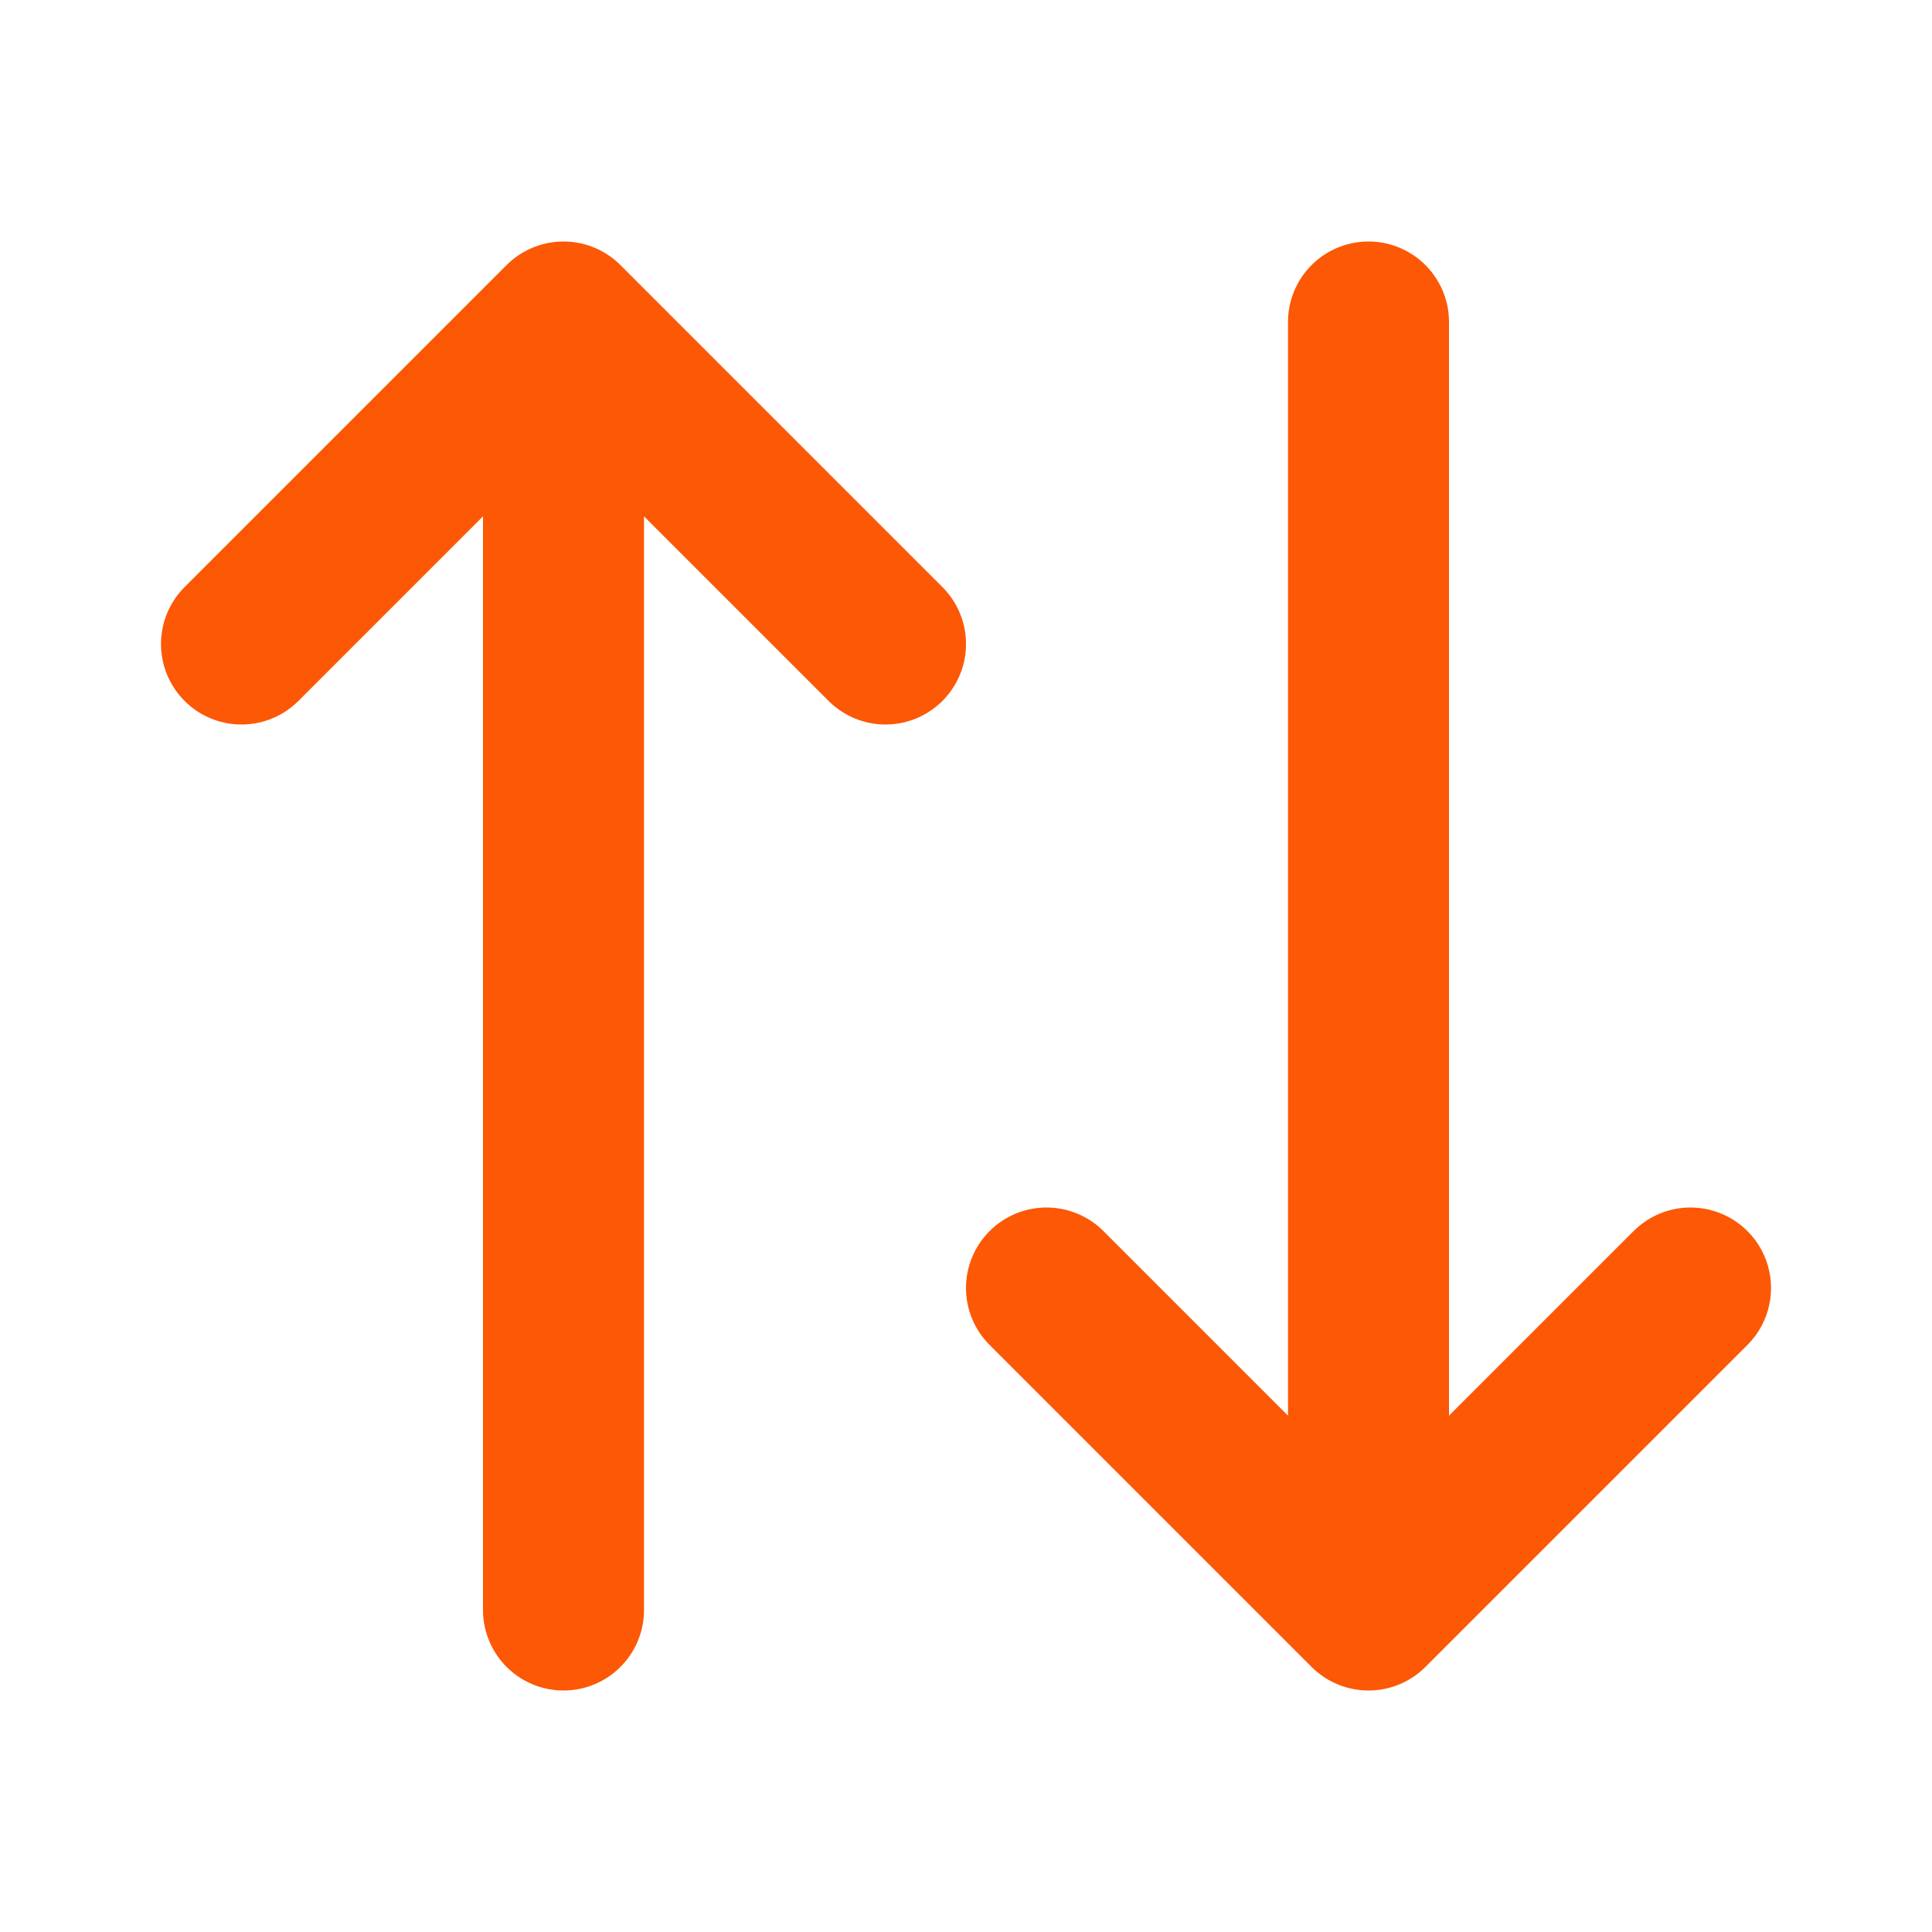
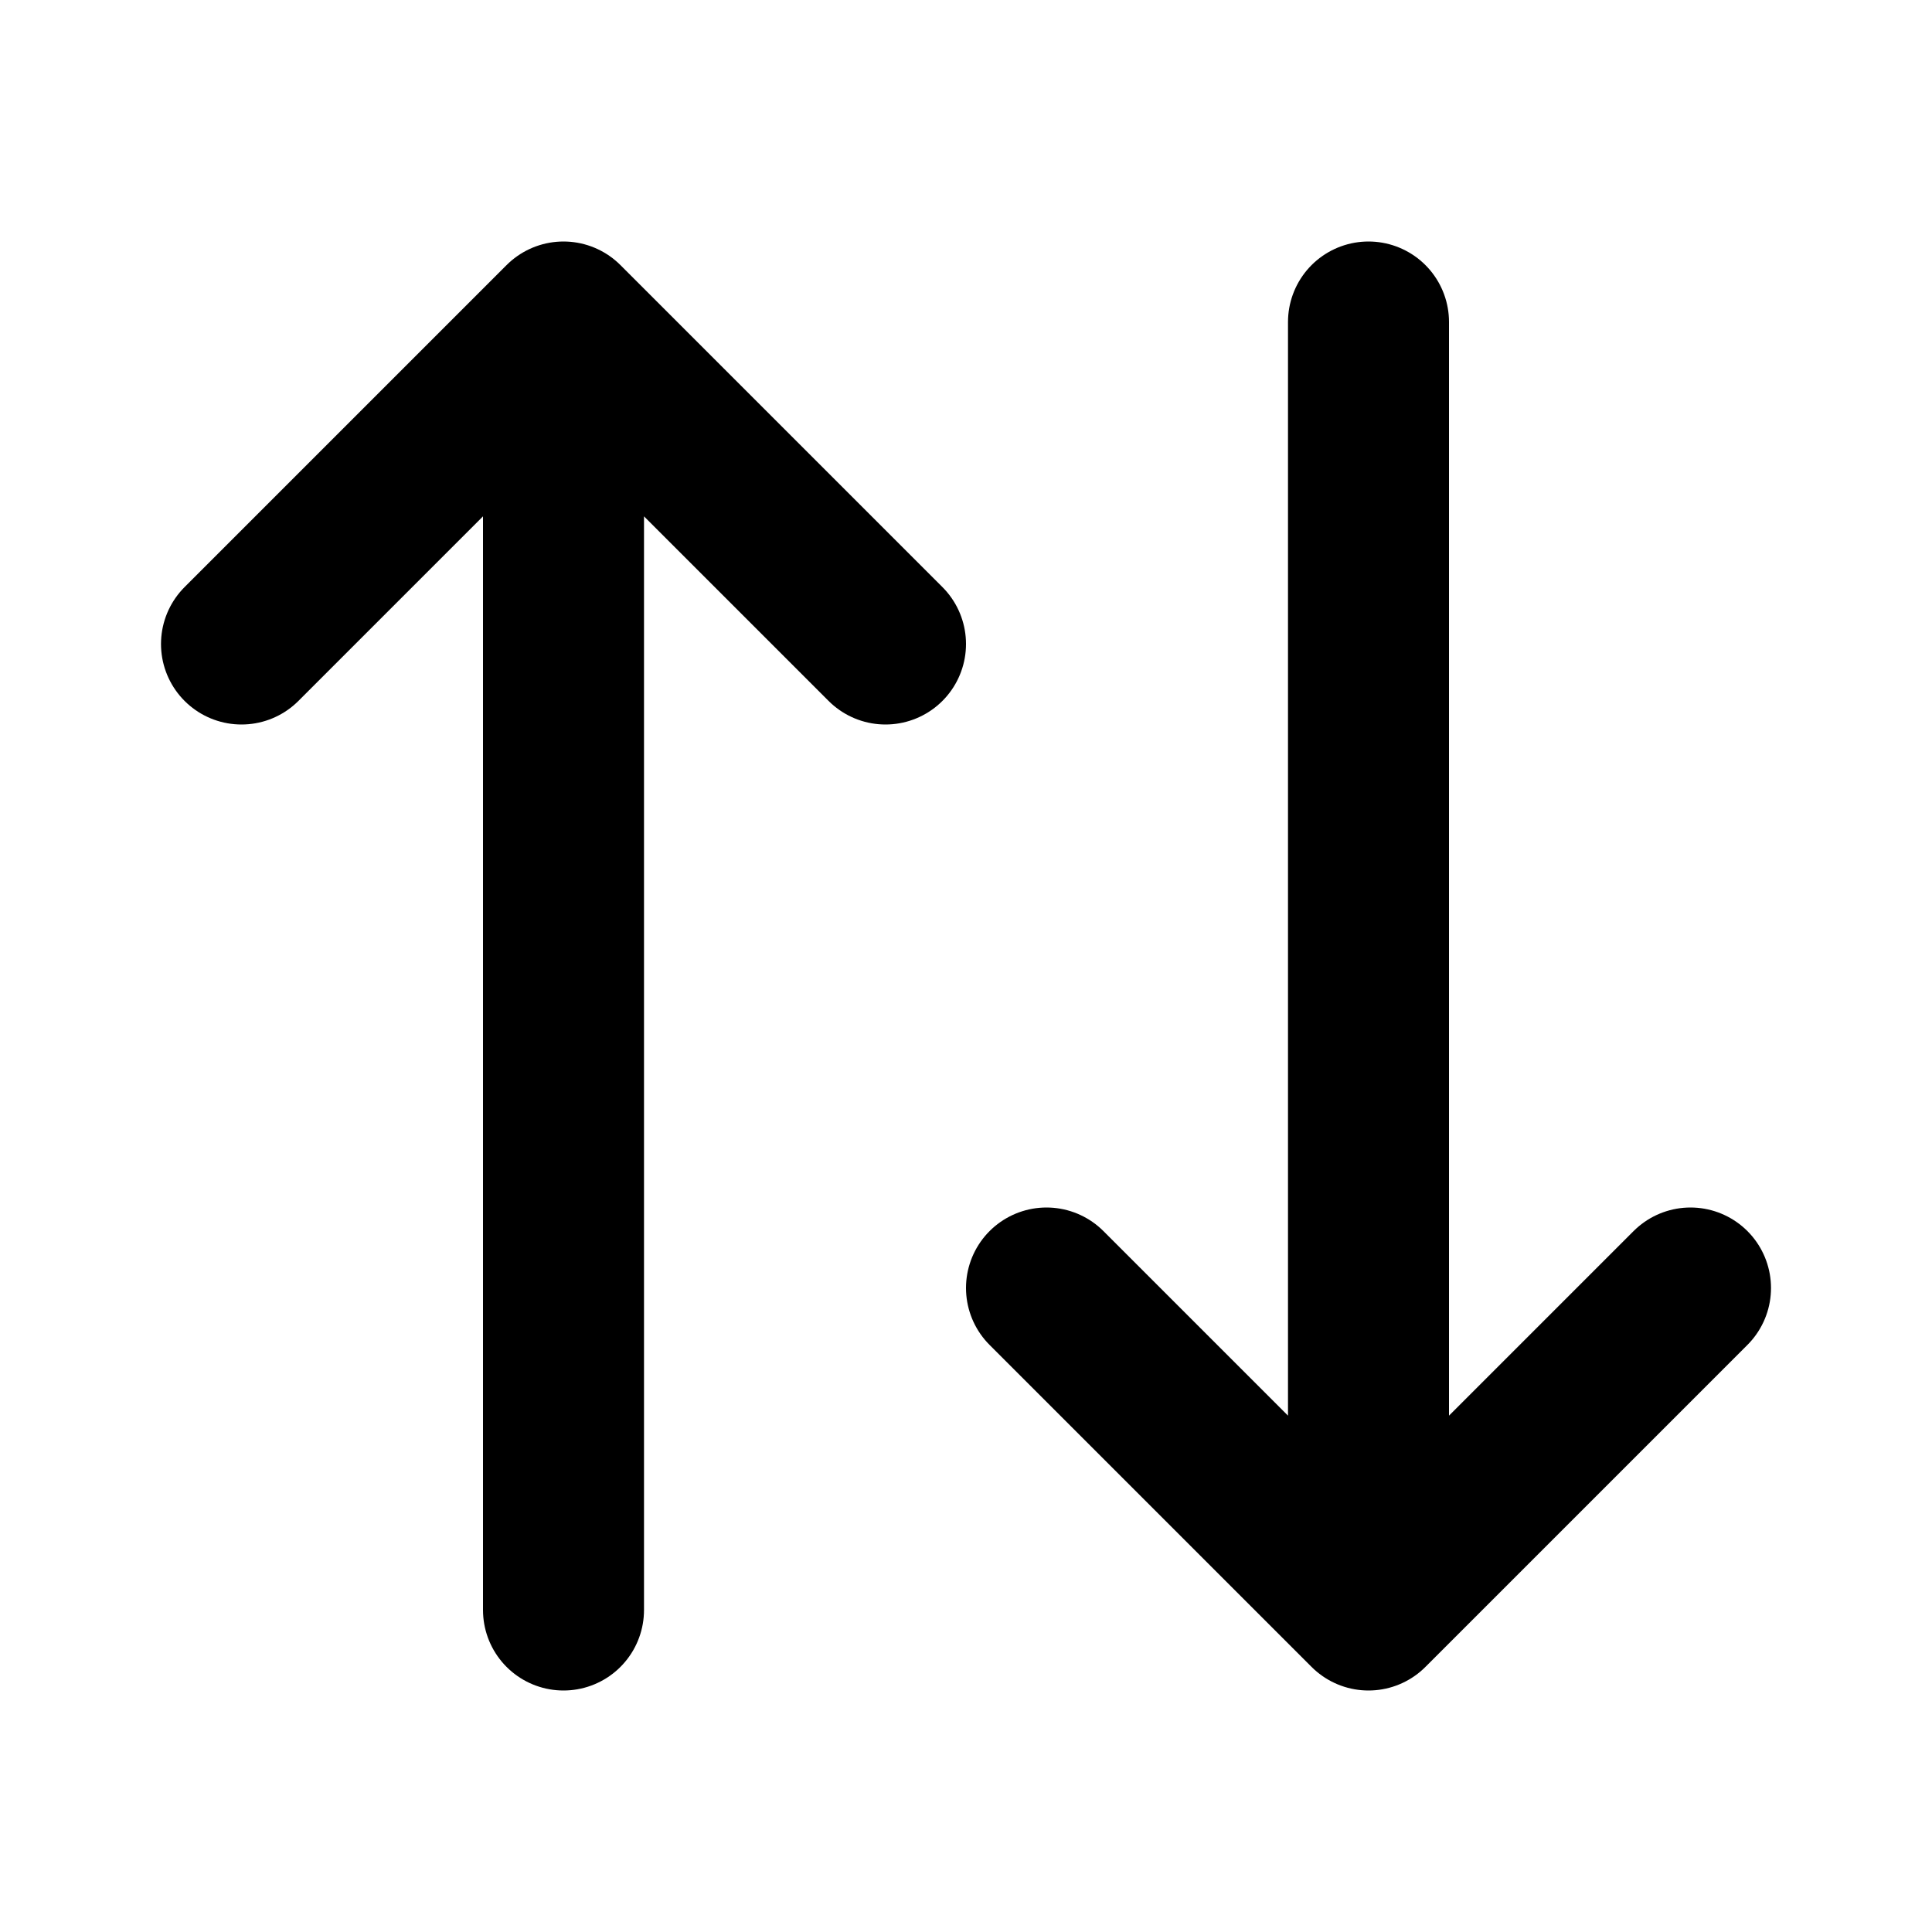
- <svg xmlns="http://www.w3.org/2000/svg" viewBox="0 0 24 24" fill="none" transform="rotate(0)" stroke="#fc5805">
-   <g id="SVGRepo_bgCarrier" stroke-width="0" />
-   <g id="SVGRepo_tracerCarrier" stroke-linecap="round" stroke-linejoin="round" />
-   <g id="SVGRepo_iconCarrier">
-     <path d="M17 4V20M17 20L13 16M17 20L21 16M7 20V4M7 4L3 8M7 4L11 8" stroke="#fc5805" stroke-width="2" stroke-linecap="round" stroke-linejoin="round" />
-   </g>
+ <svg xmlns="http://www.w3.org/2000/svg" viewBox="0 0 24 24" fill="none" transform="rotate(0)">
+   <path d="M17 4V20M17 20L13 16M17 20L21 16M7 20V4M7 4L3 8M7 4L11 8" stroke="black" stroke-width="2" stroke-linecap="round" stroke-linejoin="round" />
</svg>
